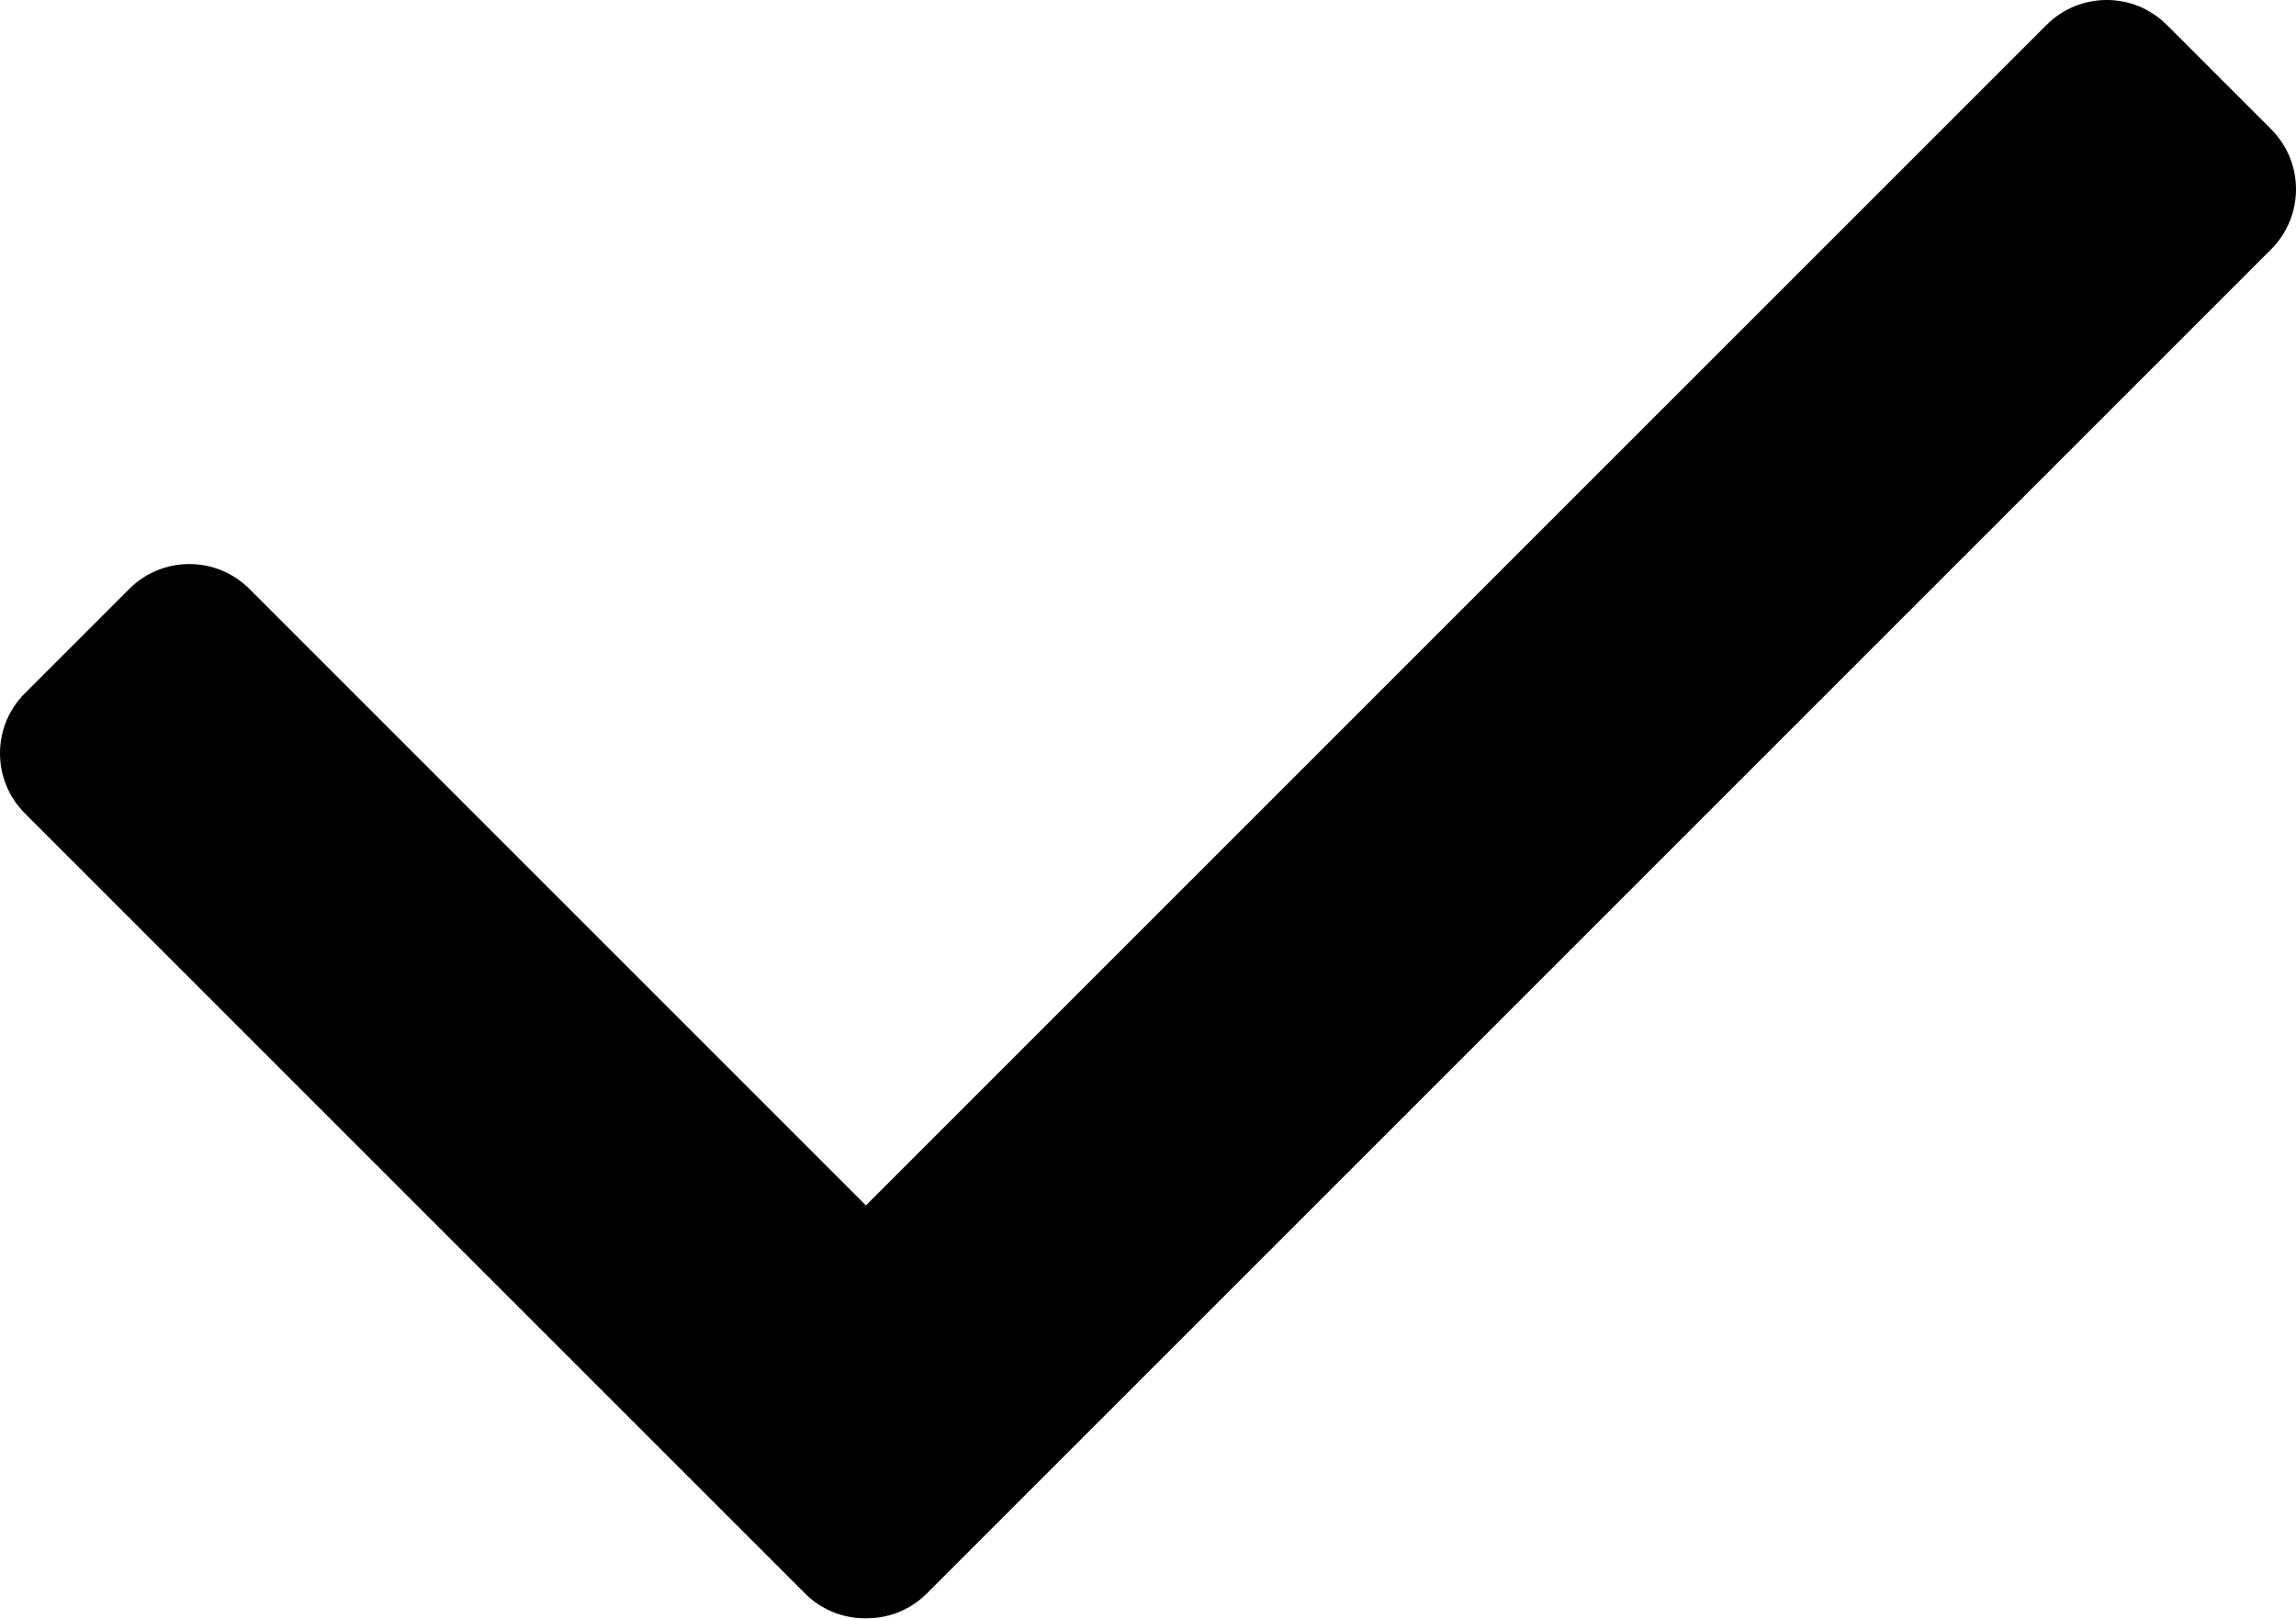
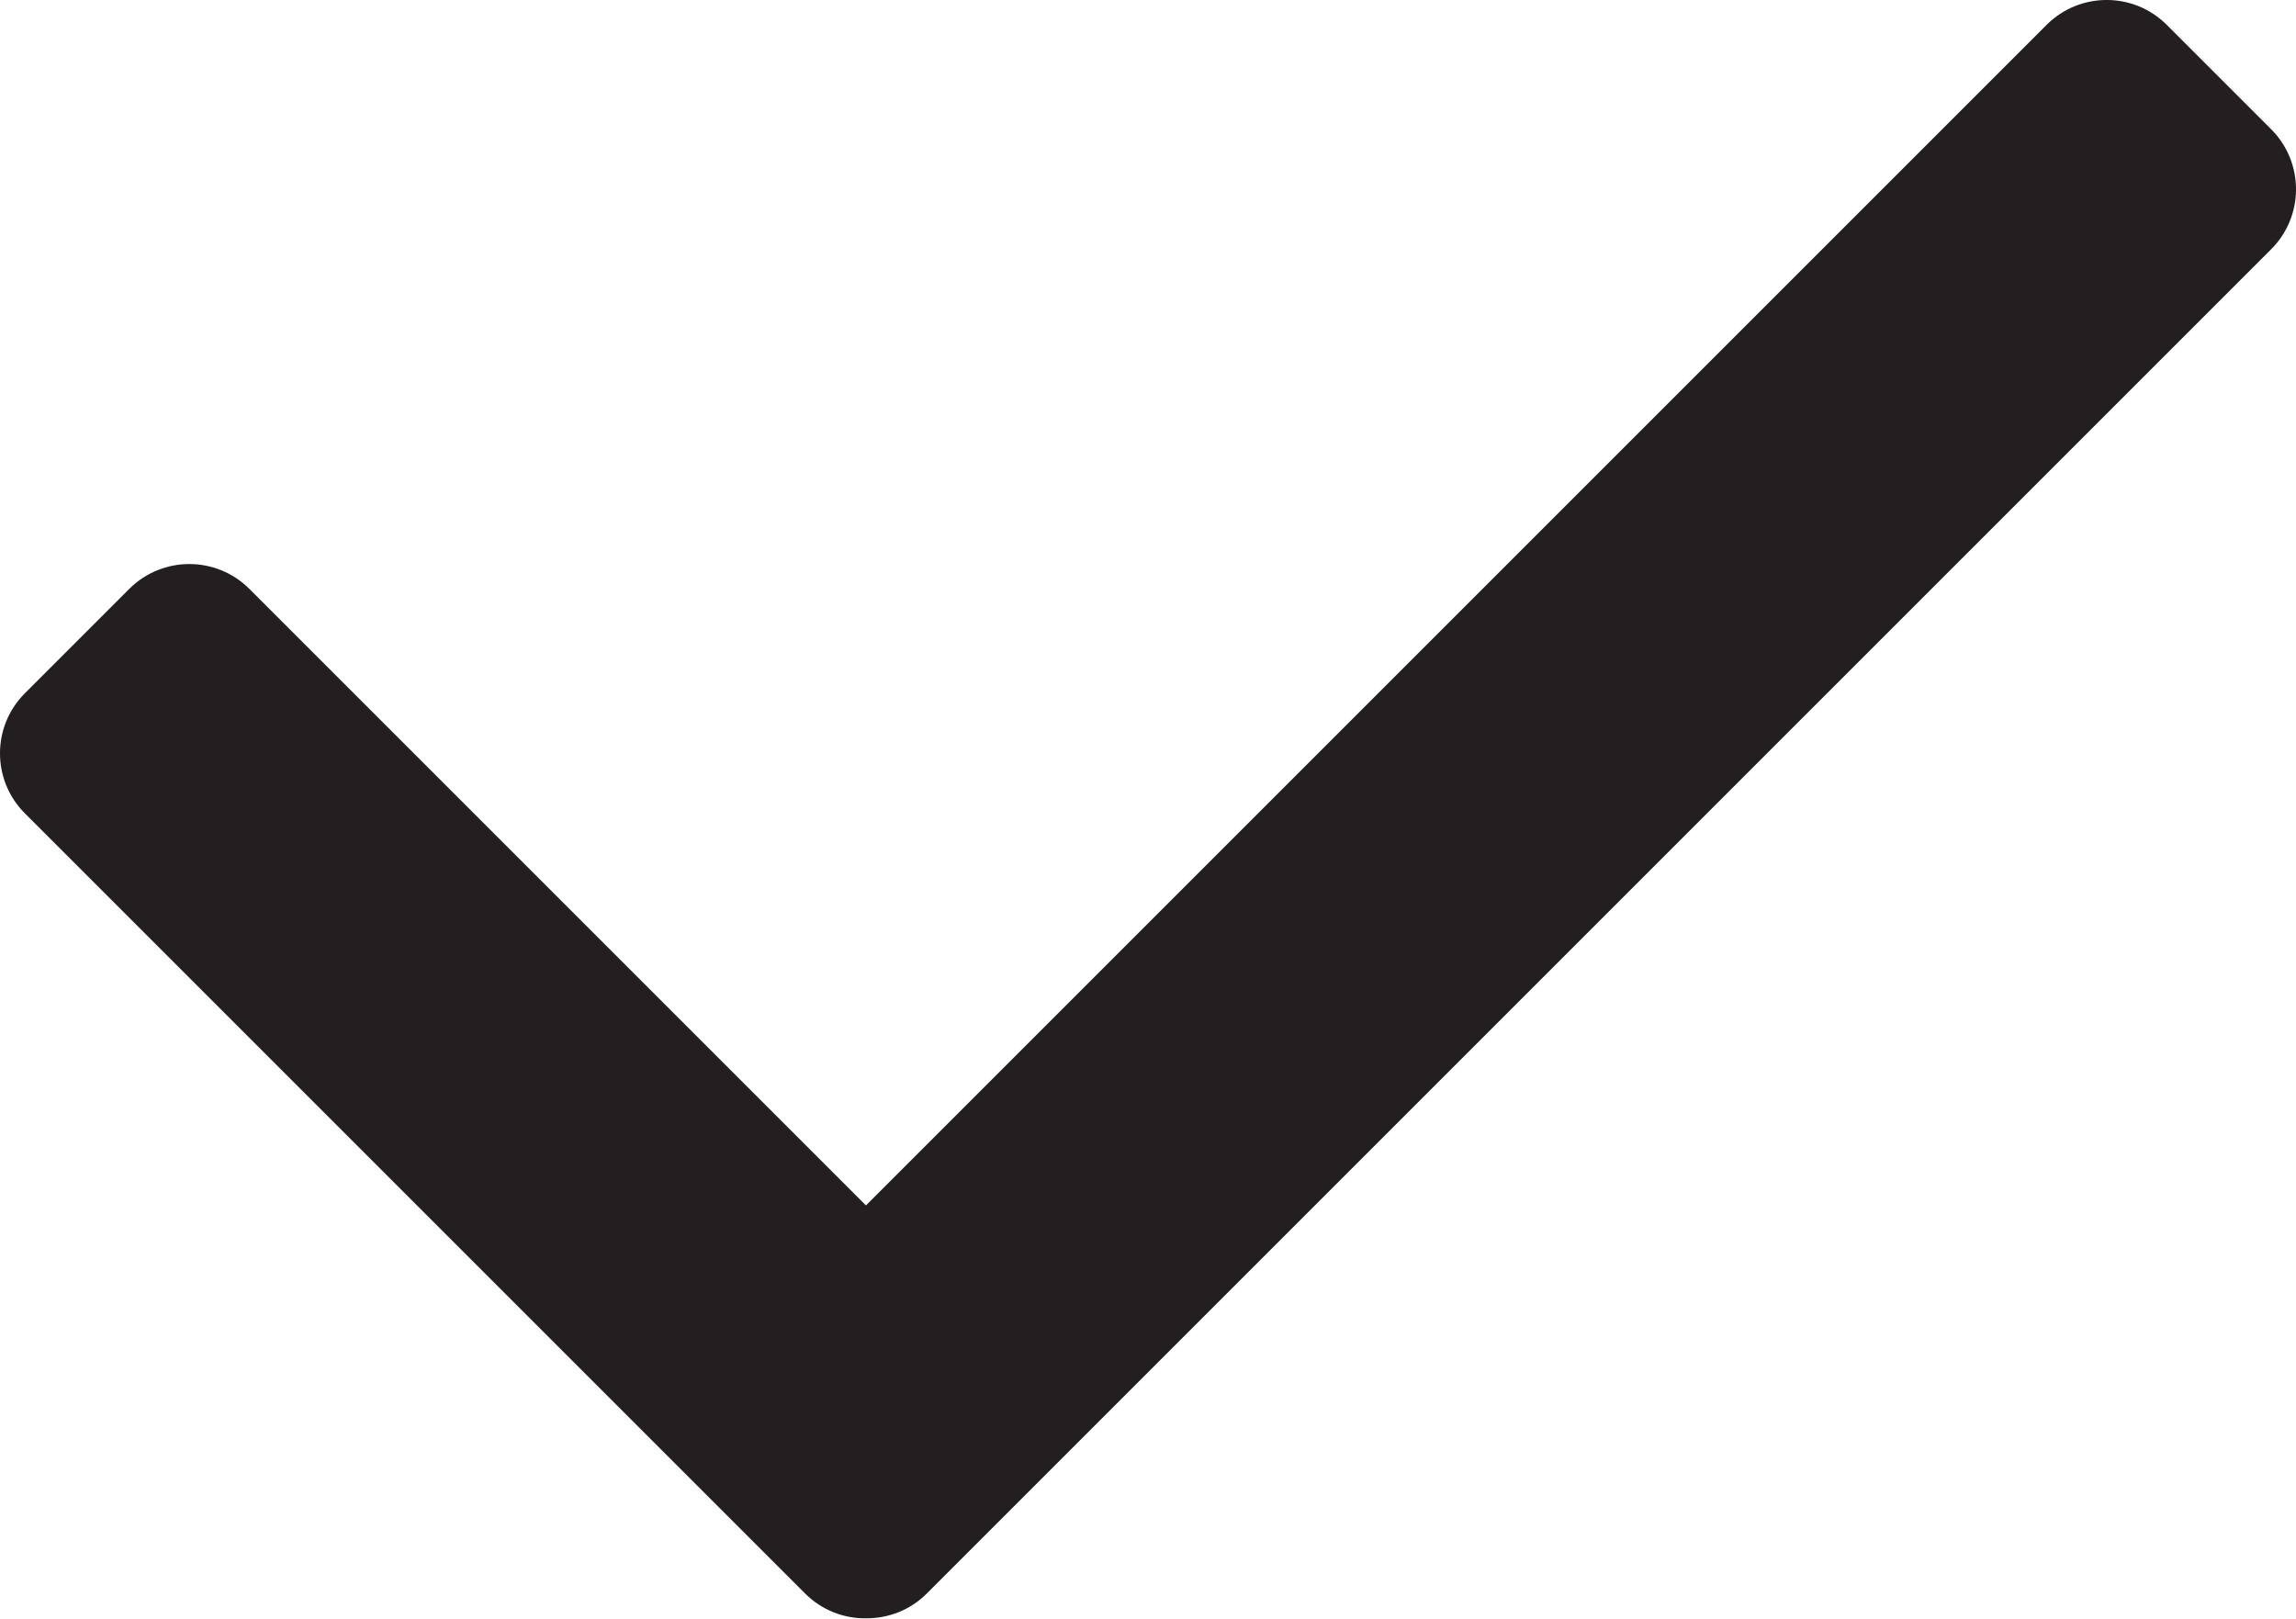
<svg xmlns="http://www.w3.org/2000/svg" version="1.0" width="23.049" height="16.249">
-   <path d="M22.801 1.299L21.75.248a.853.853 0 0 0-1.203 0L8.693 12.102 2.502 5.911a.853.853 0 0 0-1.203 0L.248 6.962a.852.852 0 0 0 0 1.202l7.837 7.837a.845.845 0 0 0 .608.246c.22.002.44-.079.608-.246l13.5-13.5a.852.852 0 0 0 0-1.202z" />
+   <path fill="#231f20" d="M22.801 1.299L21.75.248a.853.853 0 0 0-1.203 0L8.693 12.102 2.502 5.911a.853.853 0 0 0-1.203 0L.248 6.962a.852.852 0 0 0 0 1.202l7.837 7.837a.845.845 0 0 0 .608.246c.22.002.44-.079.608-.246l13.5-13.5a.852.852 0 0 0 0-1.202z" />
</svg>
